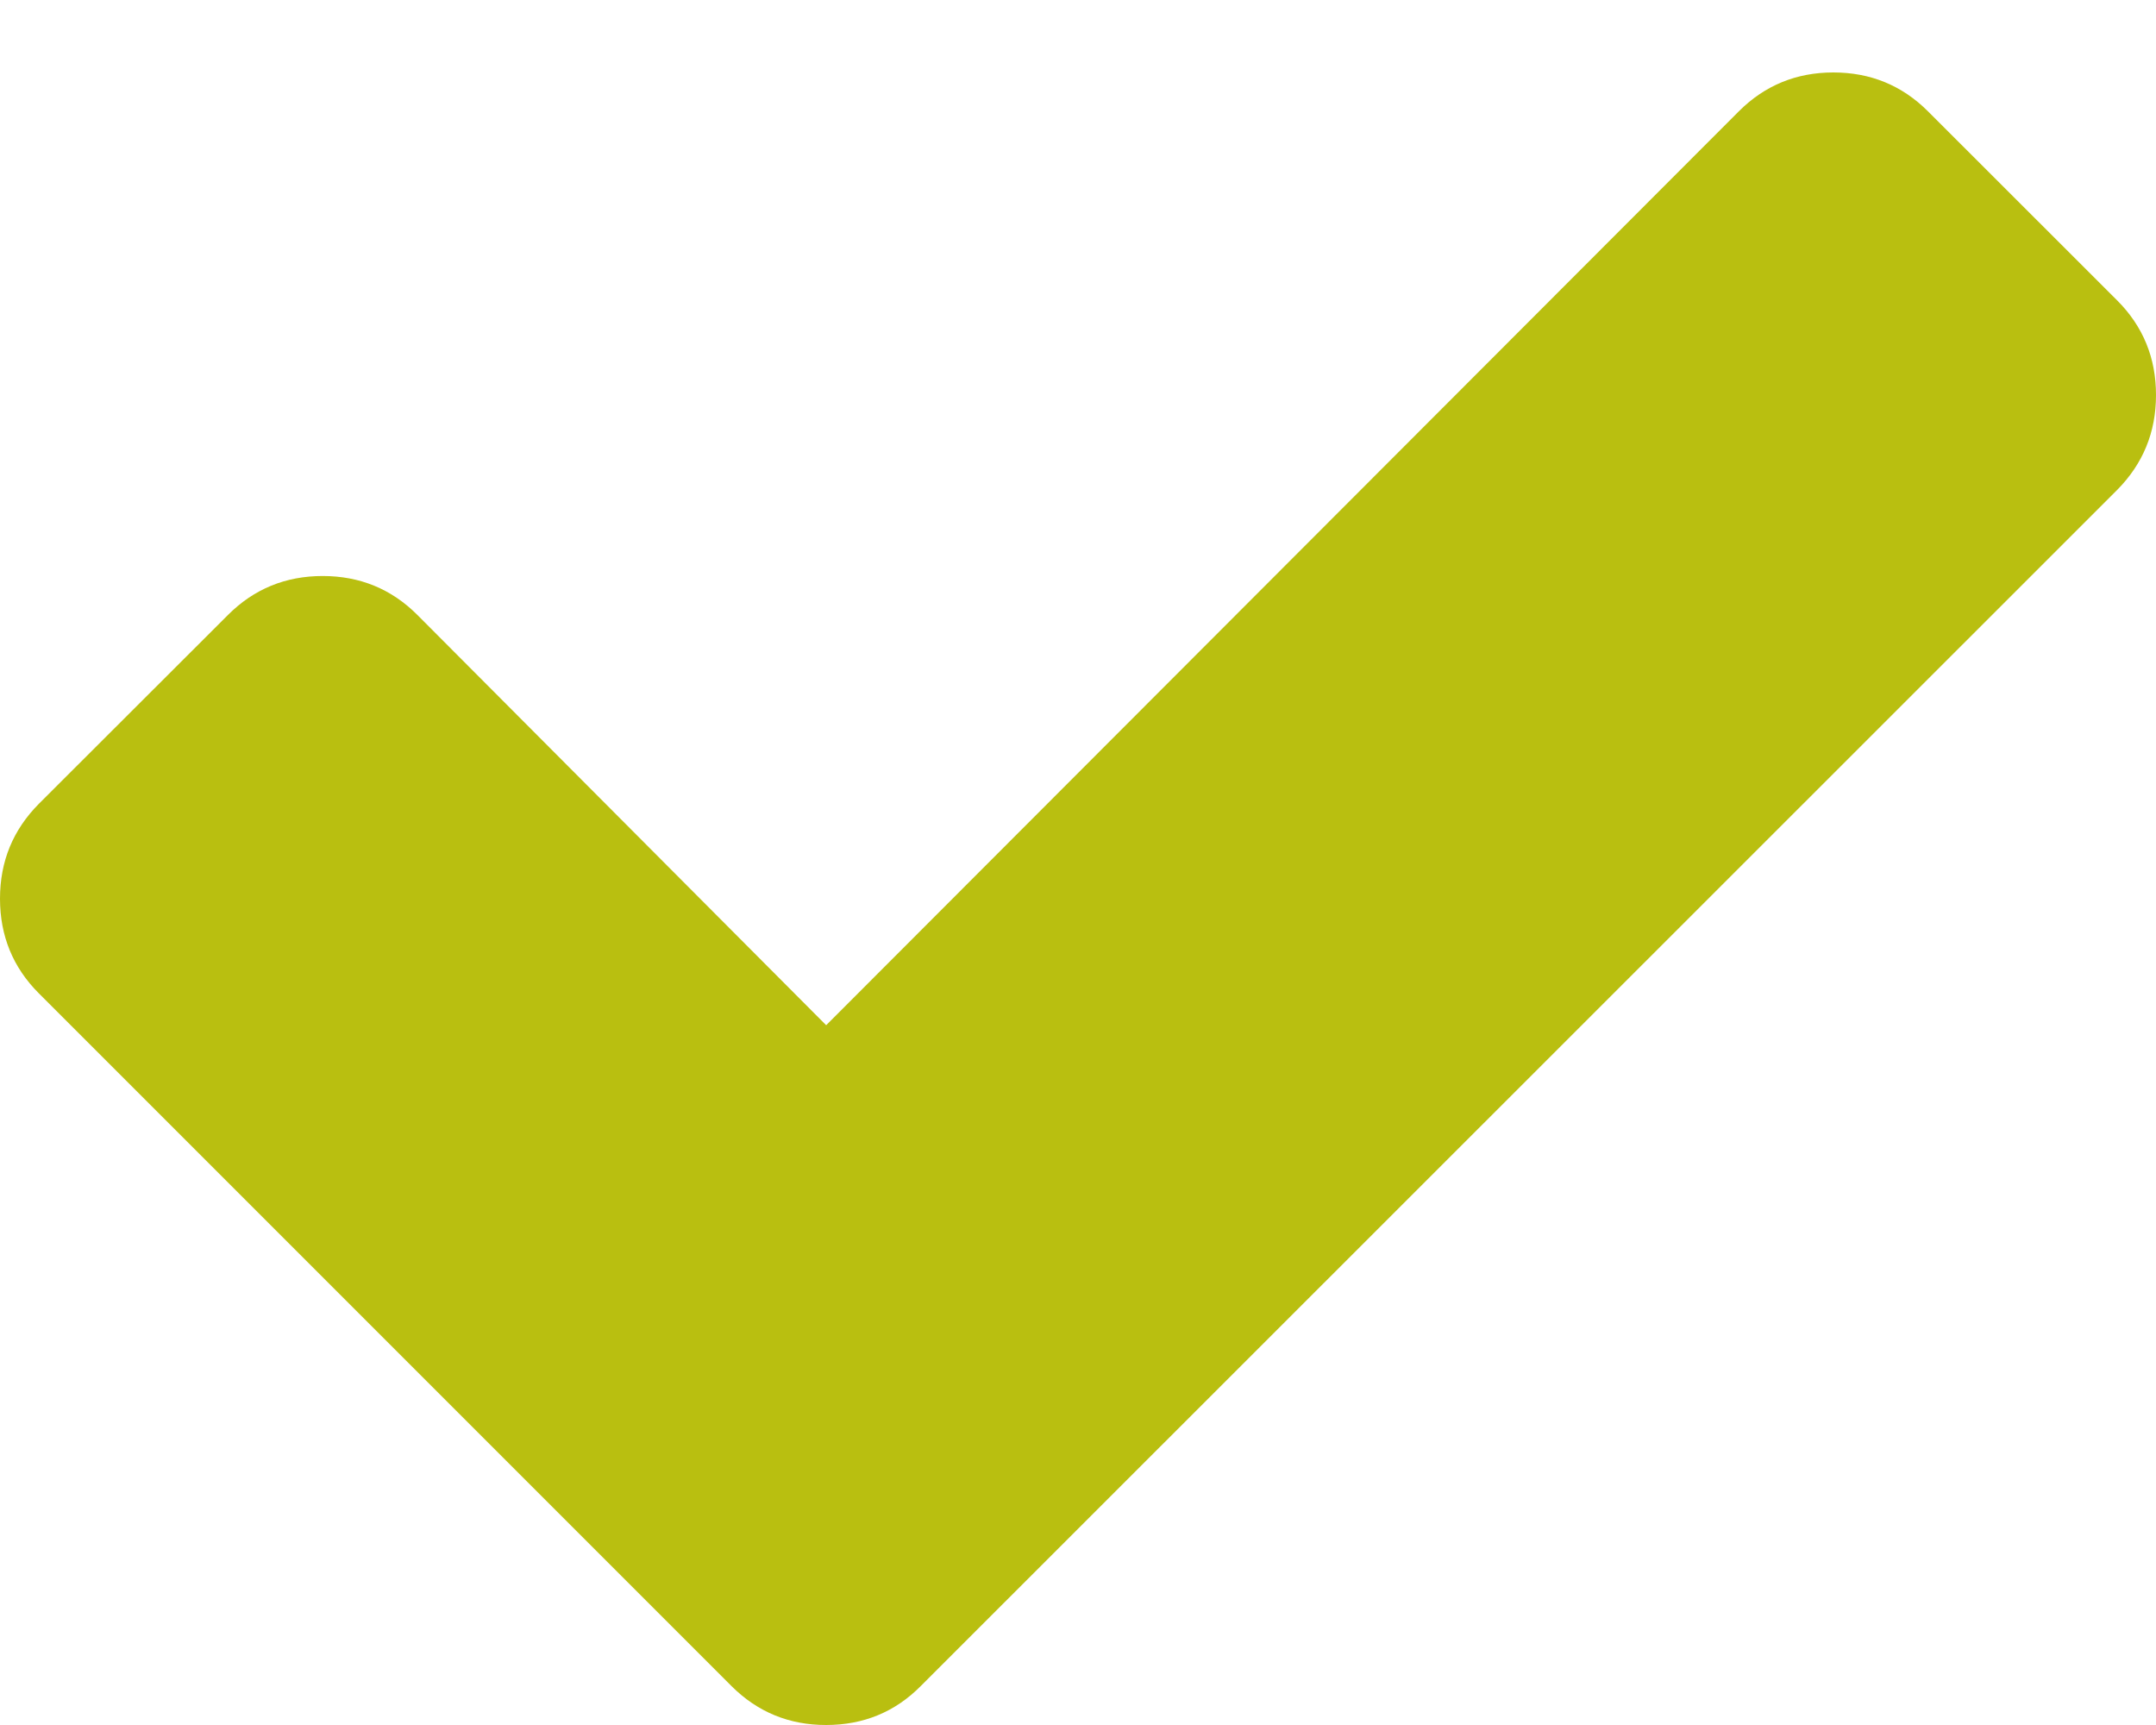
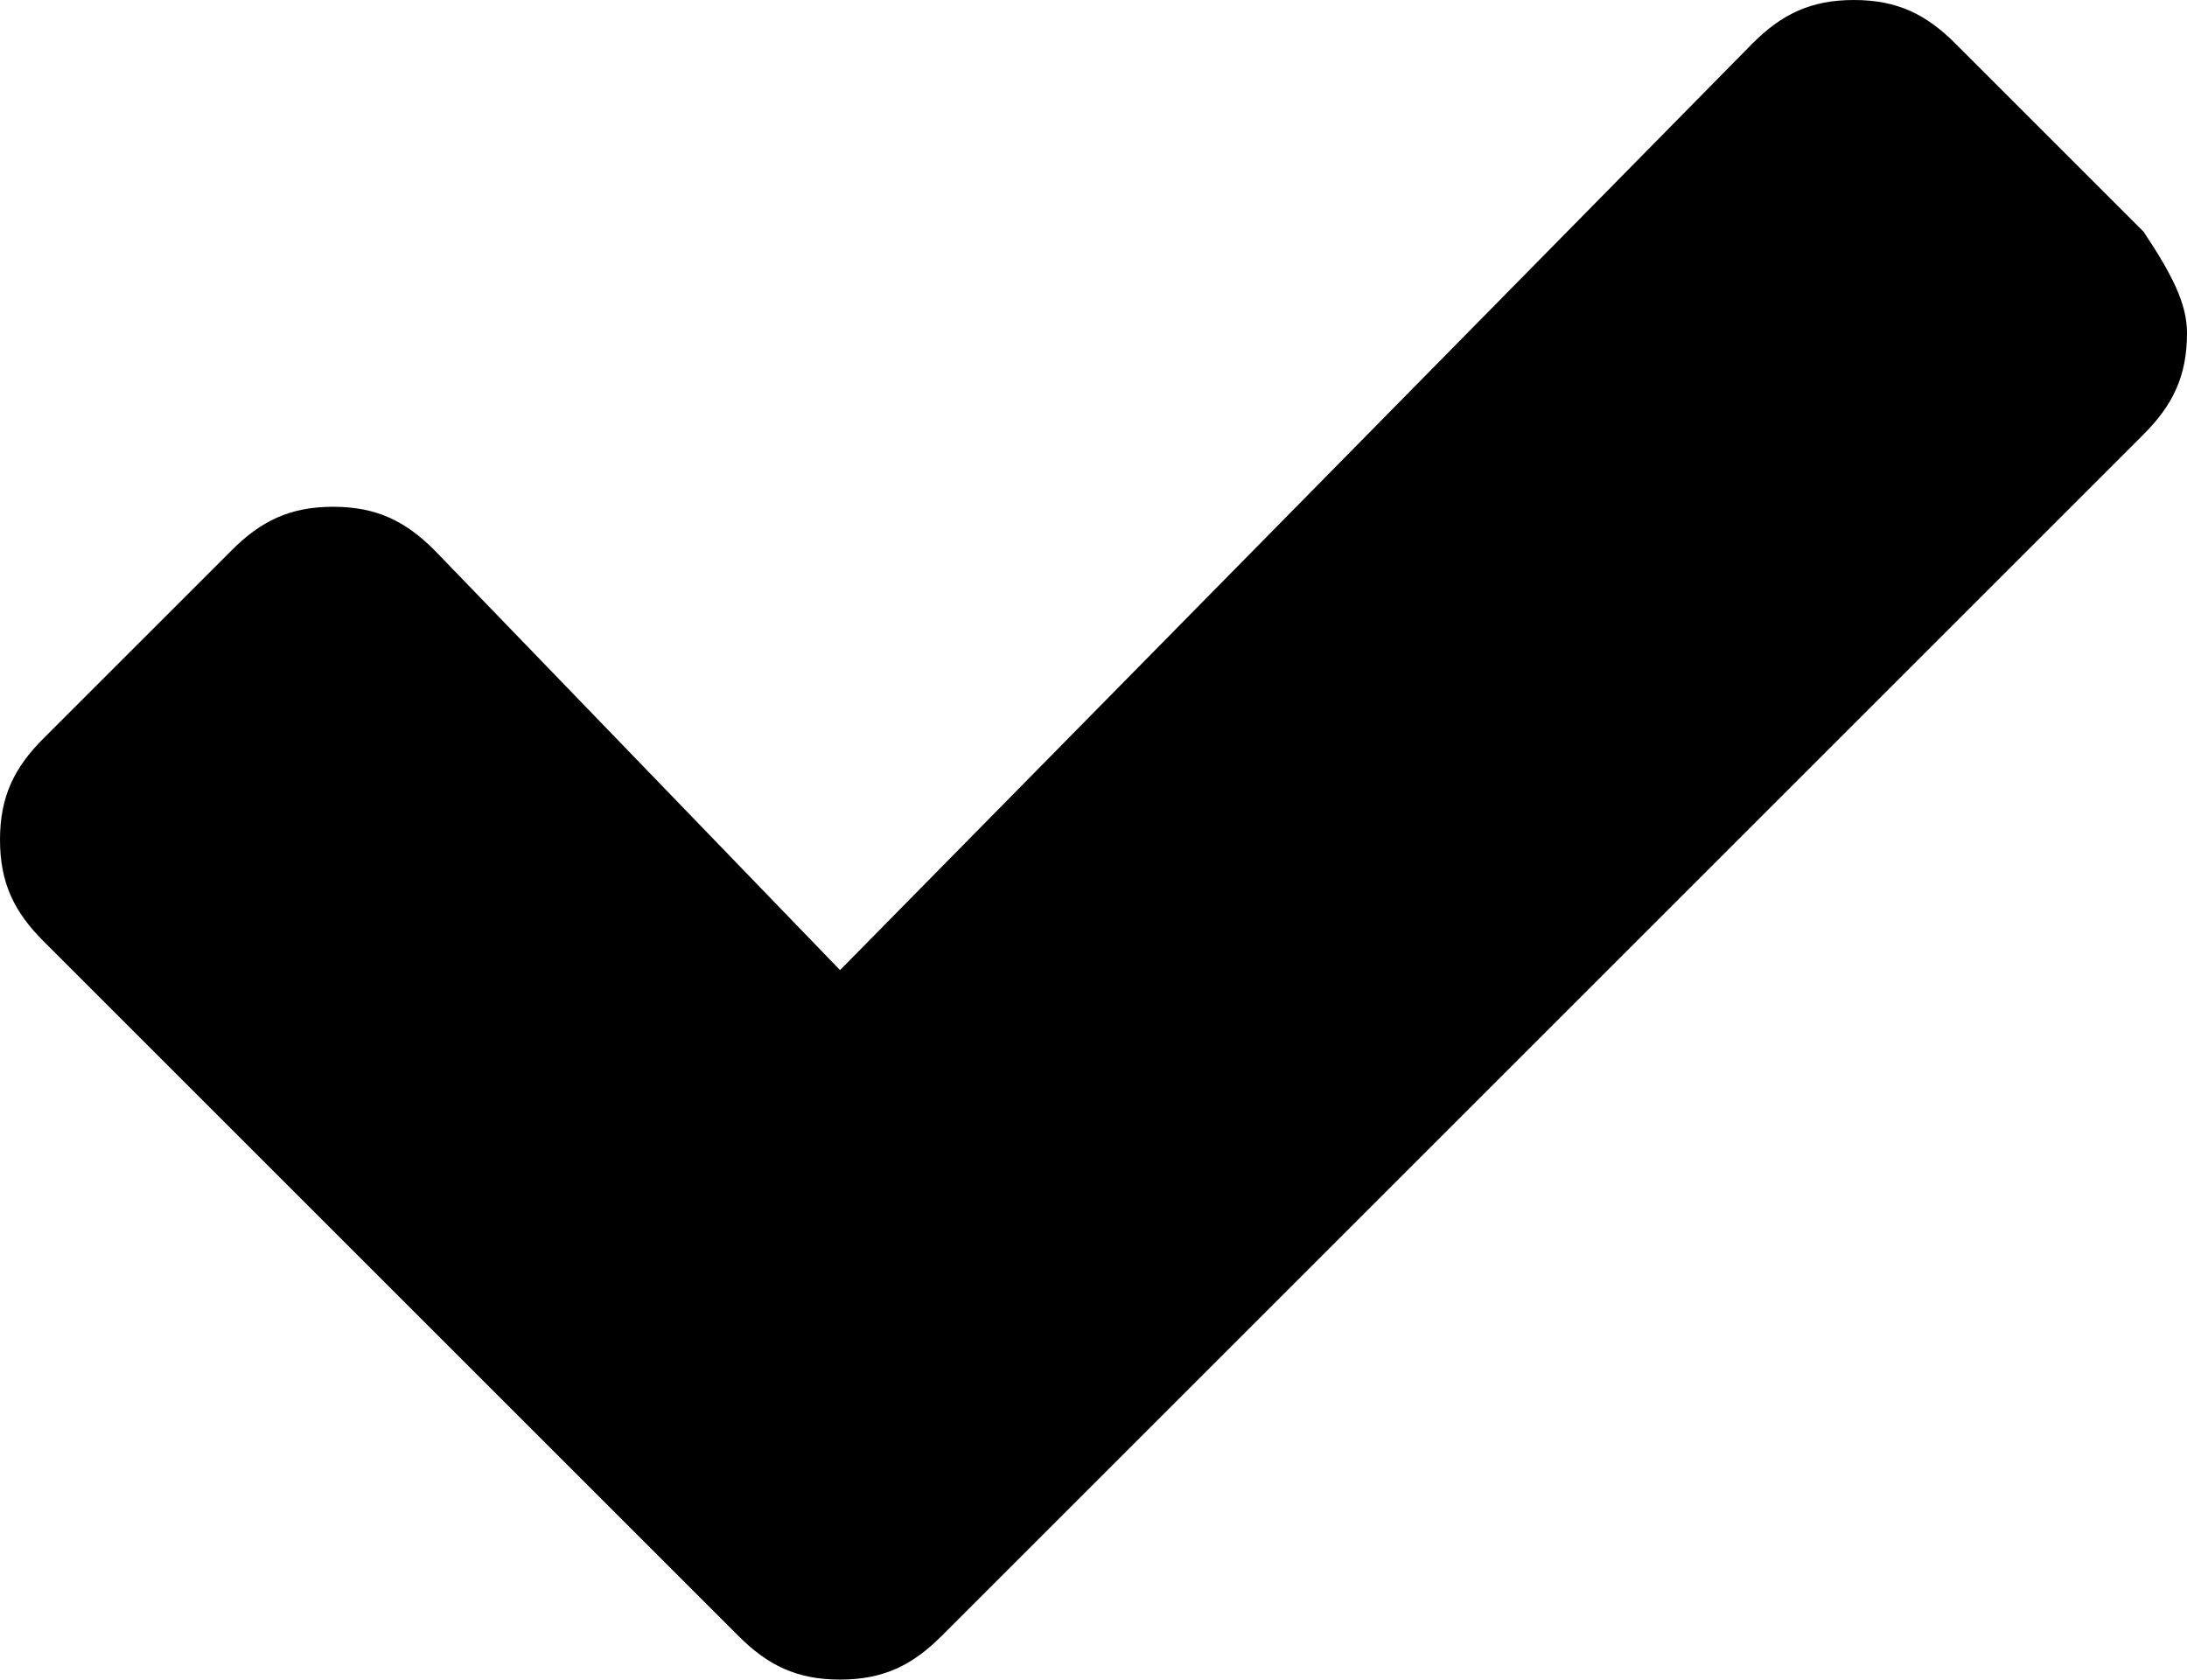
- <svg xmlns="http://www.w3.org/2000/svg" width="15" height="12" viewBox="0 0 15 12">
-   <path d="M15 2.748c0 .258-.09.478-.27.66l-8.323 8.32c-.18.182-.4.272-.66.272-.257 0-.476-.09-.657-.27L.27 6.91C.09 6.73 0 6.51 0 6.252c0-.26.09-.478.27-.66l1.317-1.315c.18-.18.4-.27.658-.27s.478.09.658.27l2.845 2.855 6.35-6.358c.18-.18.4-.27.657-.27.258 0 .478.09.658.27L14.73 2.09c.18.18.27.4.27.658z" fill="#B9BF10" fill-rule="evenodd" />
+ <svg xmlns="http://www.w3.org/2000/svg" version="1.1" id="Layer_1" x="0px" y="0px" width="15.1px" height="11.6px" viewBox="0 0 15.1 11.6" style="enable-background:new 0 0 15.1 11.6;" xml:space="preserve">
+   <path d="M15.1,2.3c0,0.3-0.1,0.5-0.3,0.7l-8.3,8.3c-0.2,0.2-0.4,0.3-0.7,0.3s-0.5-0.1-0.7-0.3L0.3,6.5C0.1,6.3,0,6.1,0,5.8  s0.1-0.5,0.3-0.7l1.3-1.3C1.8,3.6,2,3.5,2.3,3.5S2.8,3.6,3,3.8l2.8,2.9l6.3-6.4C12.3,0.1,12.5,0,12.8,0s0.5,0.1,0.7,0.3l1.3,1.3  C15,1.9,15.1,2.1,15.1,2.3z" />
</svg>
